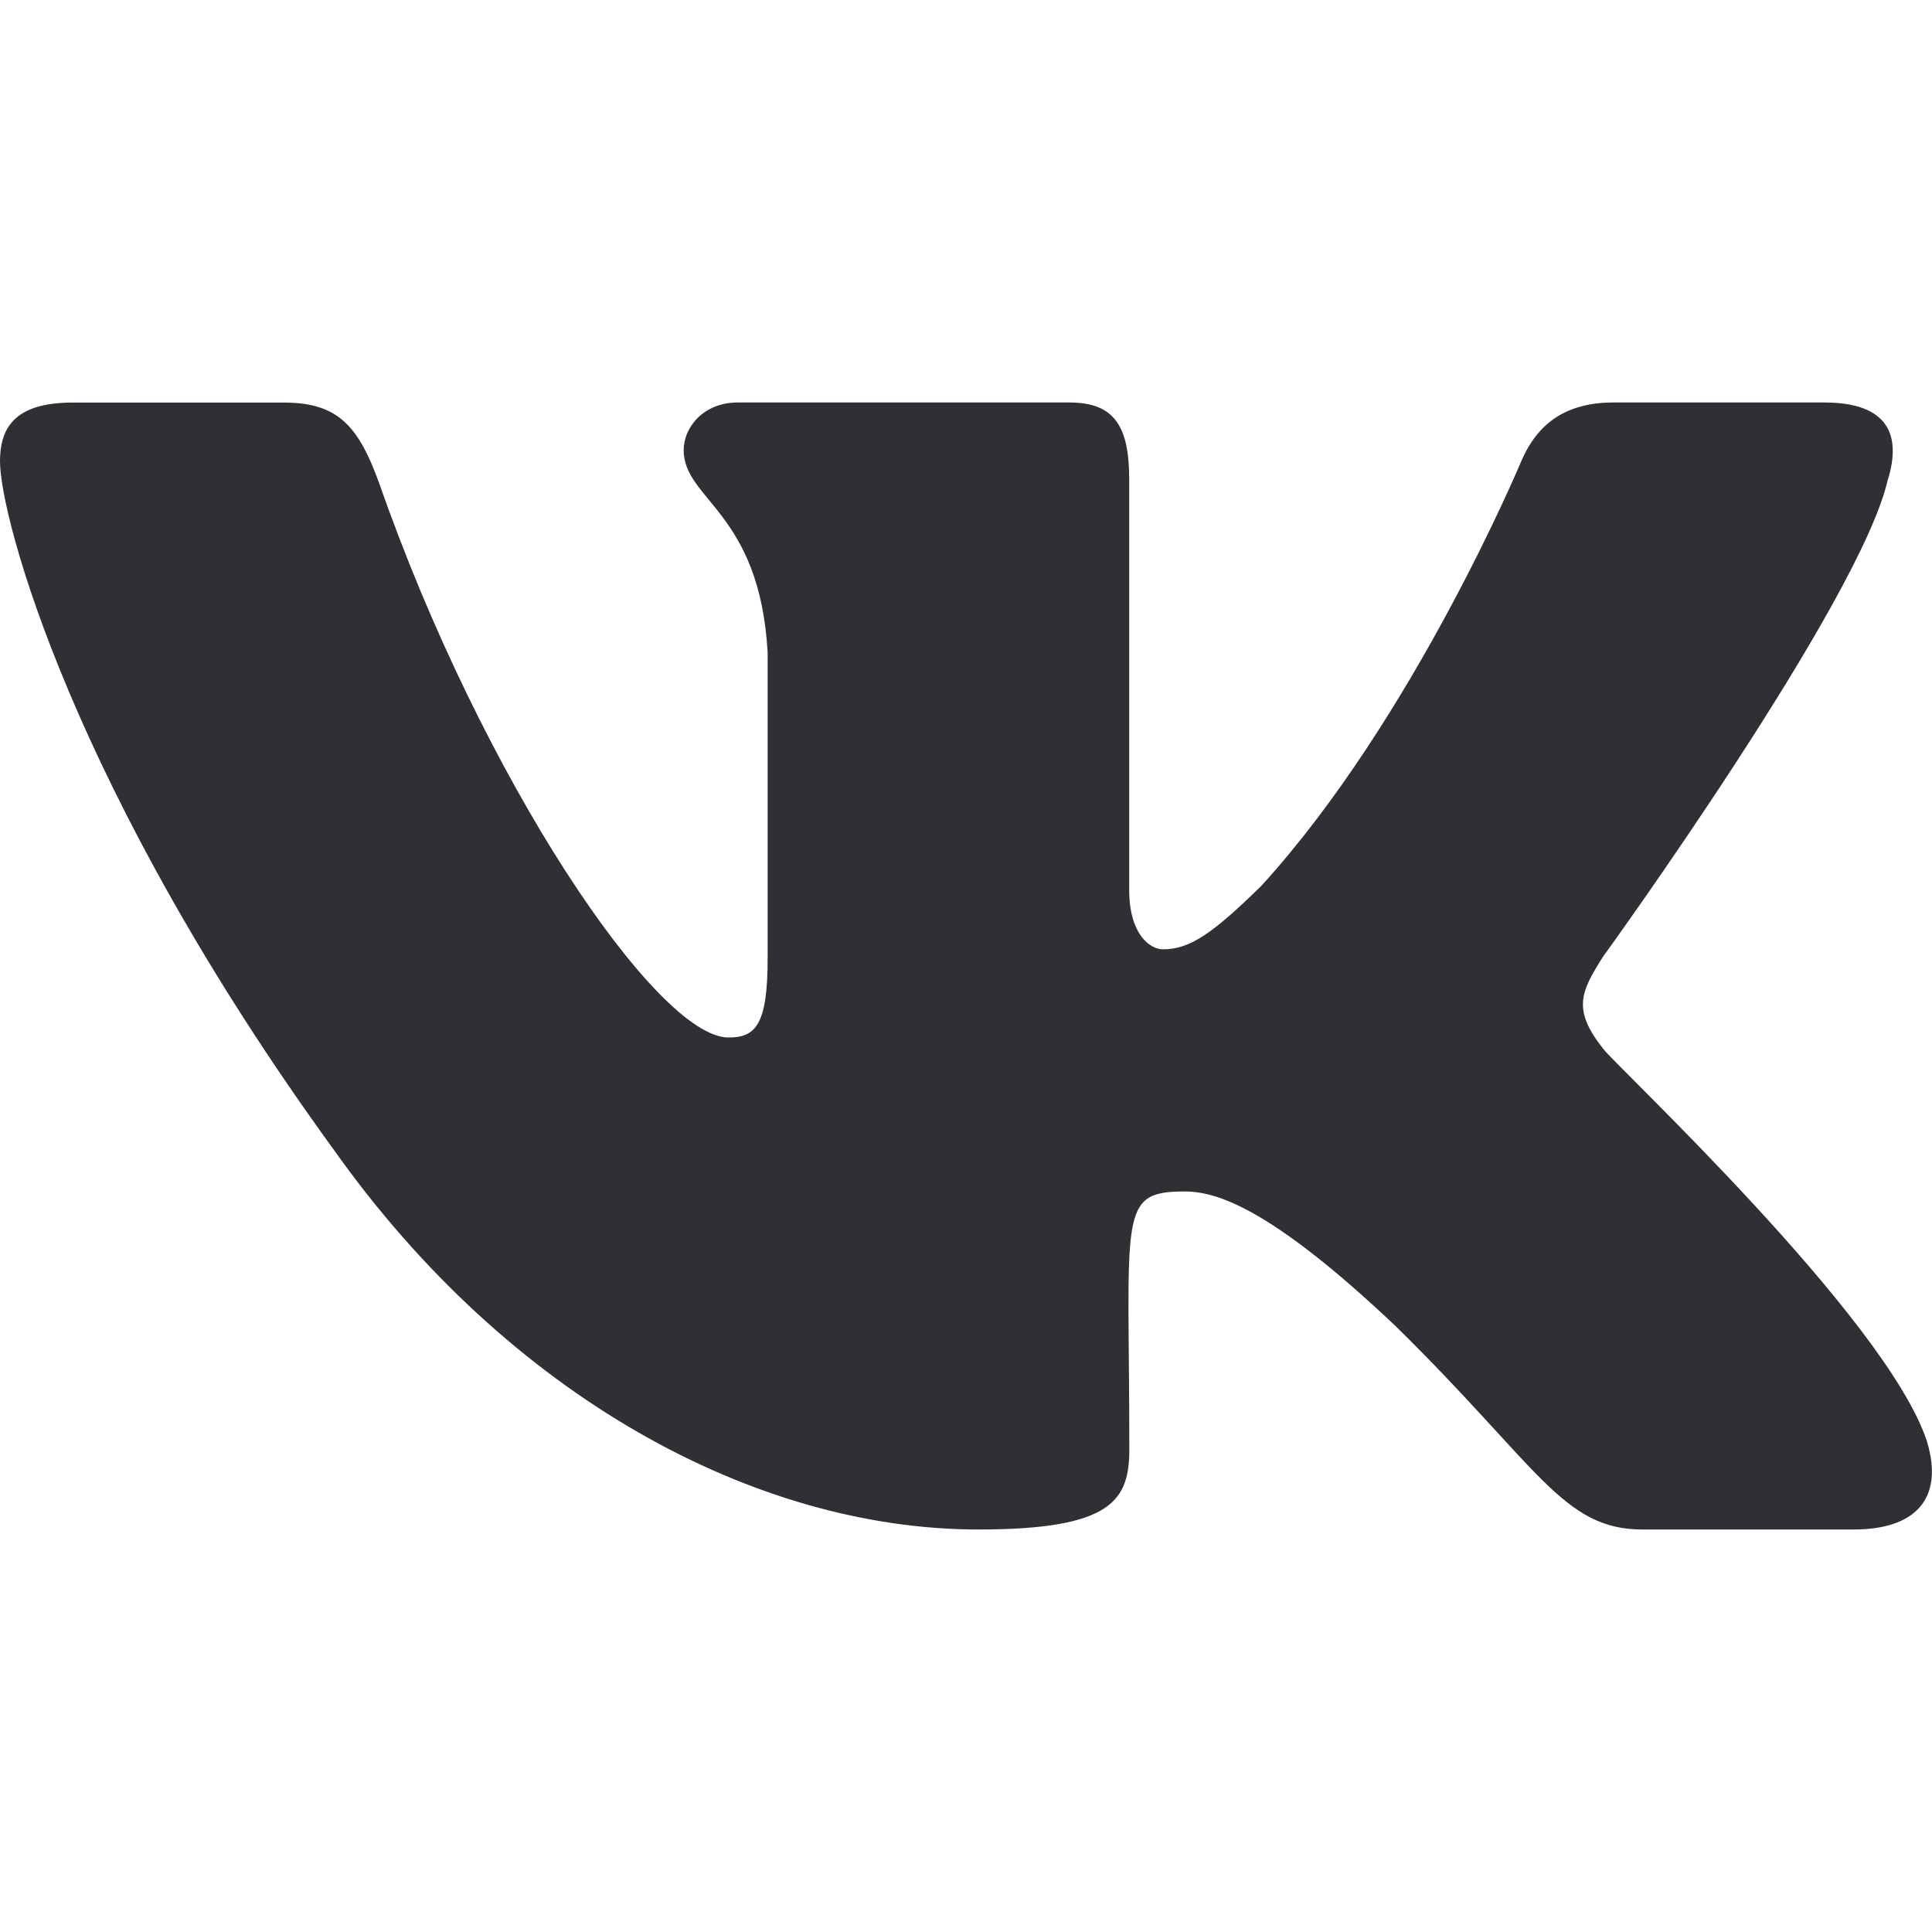
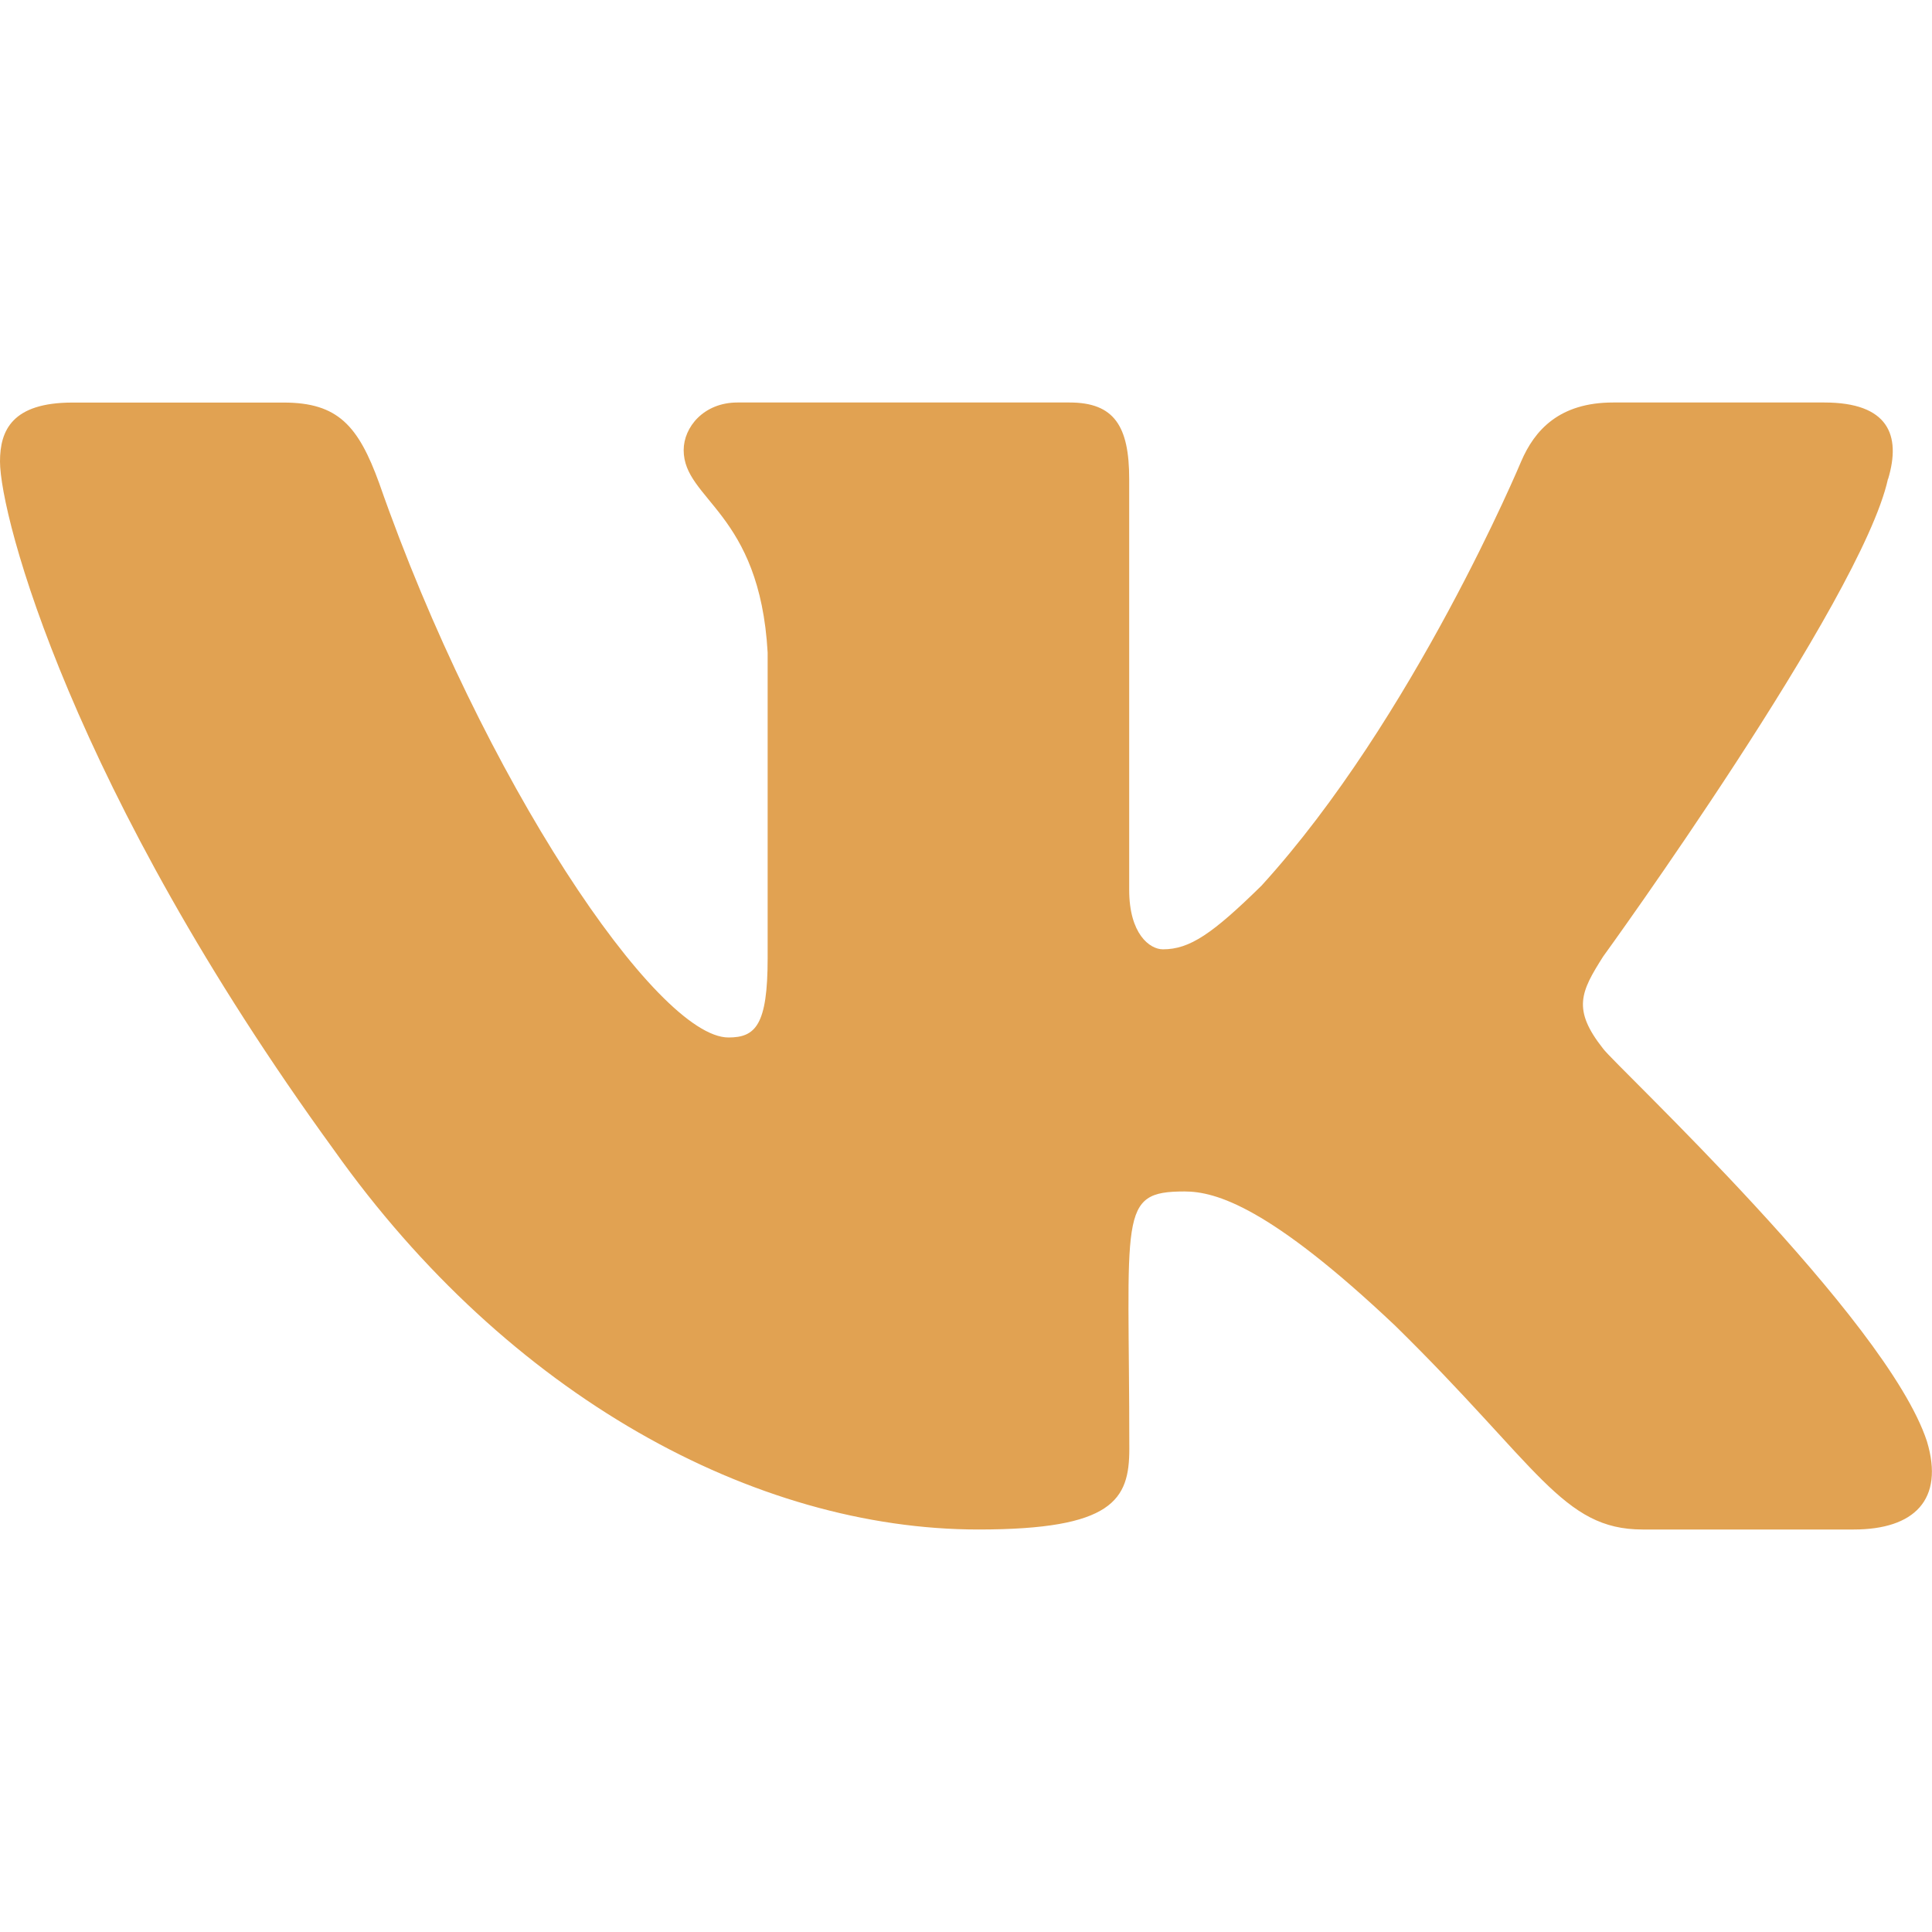
<svg xmlns="http://www.w3.org/2000/svg" width="30" height="30" viewBox="0 0 30 30" fill="none">
-   <g id="vk 1">
-     <path id="Vector" d="M24.894 16.285C24.409 15.672 24.547 15.4 24.894 14.852C24.9 14.846 28.904 9.314 29.316 7.438L29.319 7.436C29.524 6.753 29.319 6.25 28.328 6.25H25.047C24.212 6.25 23.828 6.681 23.621 7.164C23.621 7.164 21.951 11.161 19.589 13.752C18.826 14.501 18.474 14.741 18.058 14.741C17.852 14.741 17.534 14.501 17.534 13.818V7.436C17.534 6.616 17.3 6.25 16.609 6.25H11.451C10.928 6.25 10.616 6.633 10.616 6.989C10.616 7.766 11.797 7.945 11.92 10.133V14.879C11.92 15.919 11.731 16.11 11.312 16.11C10.197 16.11 7.491 12.096 5.888 7.503C5.564 6.611 5.247 6.251 4.406 6.251H1.125C0.189 6.251 0 6.683 0 7.165C0 8.018 1.115 12.256 5.185 17.856C7.897 21.679 11.717 23.75 15.193 23.75C17.281 23.75 17.536 23.29 17.536 22.499C17.536 18.846 17.348 18.501 18.394 18.501C18.879 18.501 19.714 18.741 21.664 20.585C23.892 22.771 24.259 23.75 25.506 23.75H28.786C29.721 23.75 30.195 23.29 29.922 22.383C29.299 20.474 25.084 16.547 24.894 16.285Z" fill="#2F3035" />
-   </g>
+   <path d="M24.894 16.285C24.409 15.672 24.547 15.4 24.894 14.852C24.9 14.846 28.904 9.314 29.316 7.438L29.319 7.436C29.524 6.753 29.319 6.25 28.328 6.25H25.047C24.212 6.25 23.828 6.681 23.621 7.164C23.621 7.164 21.951 11.161 19.589 13.752C18.826 14.501 18.474 14.741 18.058 14.741C17.852 14.741 17.534 14.501 17.534 13.818V7.436C17.534 6.616 17.3 6.25 16.609 6.25H11.451C10.928 6.25 10.616 6.633 10.616 6.989C10.616 7.766 11.797 7.945 11.92 10.133V14.879C11.92 15.919 11.731 16.11 11.312 16.11C10.197 16.11 7.491 12.096 5.888 7.503C5.564 6.611 5.247 6.251 4.406 6.251H1.125C0.189 6.251 0 6.683 0 7.165C0 8.018 1.115 12.256 5.185 17.856C7.897 21.679 11.717 23.75 15.193 23.75C17.281 23.75 17.536 23.29 17.536 22.499C17.536 18.846 17.348 18.501 18.394 18.501C18.879 18.501 19.714 18.741 21.664 20.585C23.892 22.771 24.259 23.75 25.506 23.75H28.786C29.721 23.75 30.195 23.29 29.922 22.383C29.299 20.474 25.084 16.547 24.894 16.285Z" fill="#E1A252" />
</svg>
